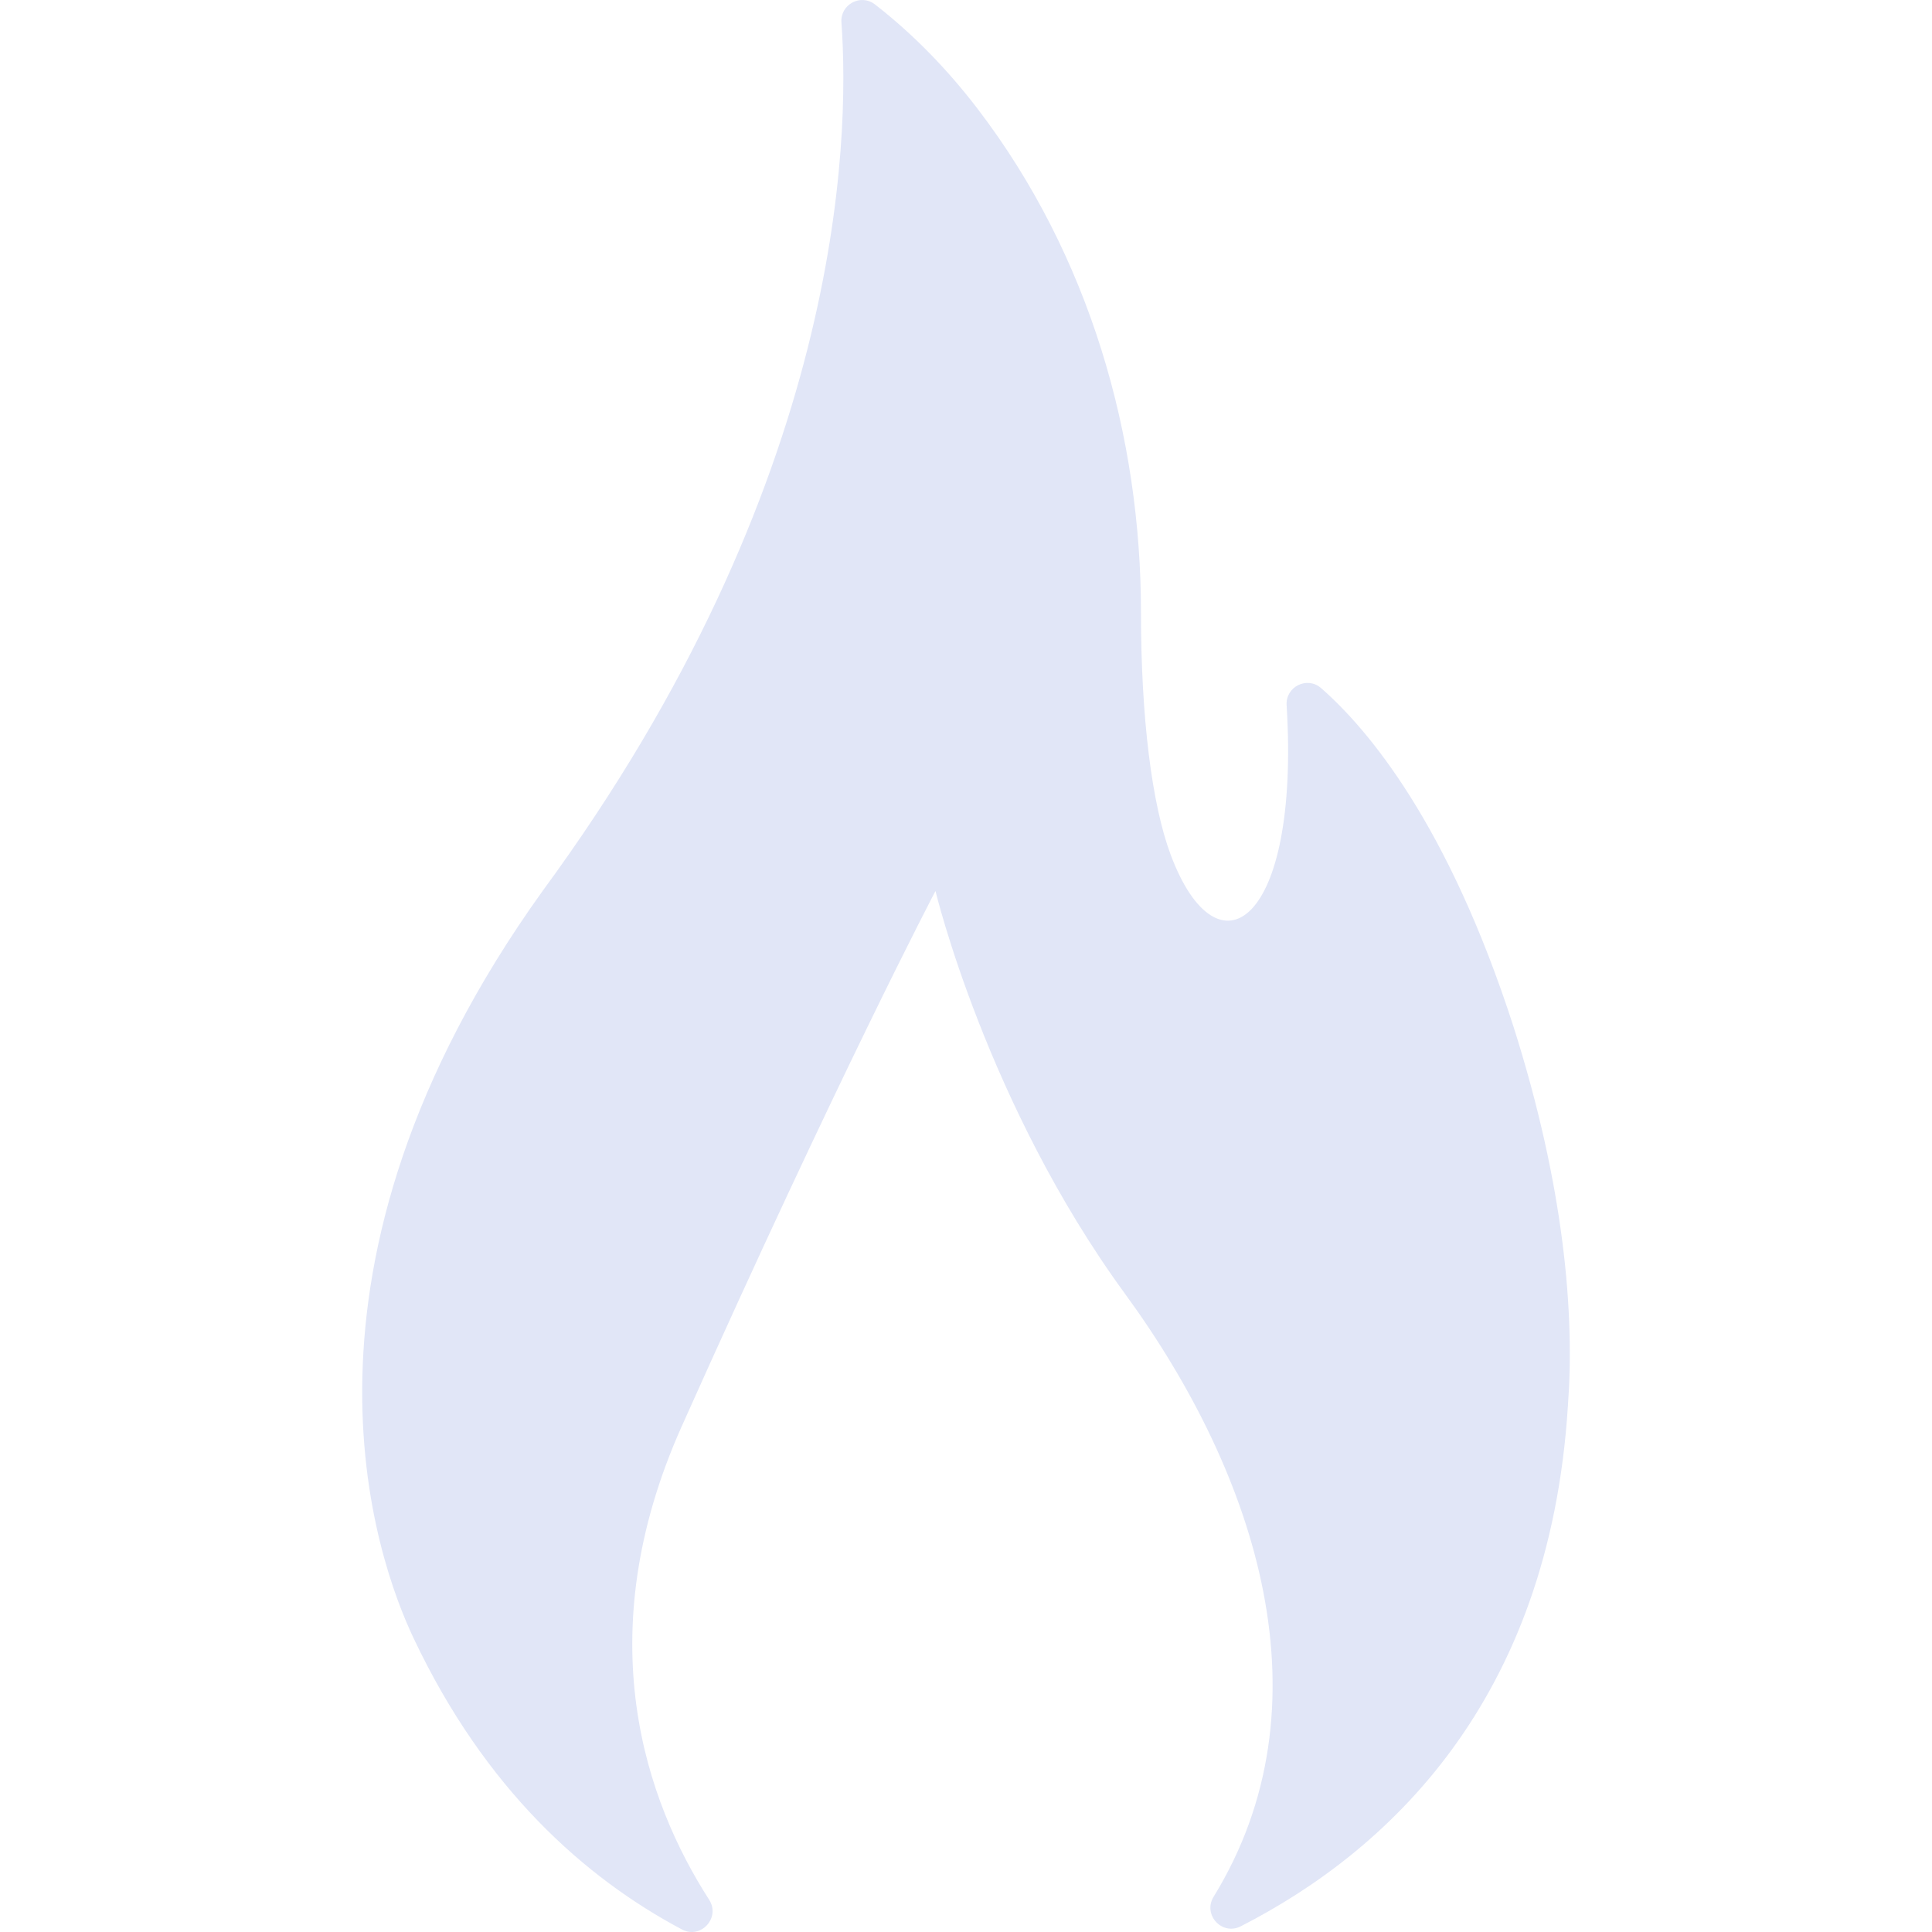
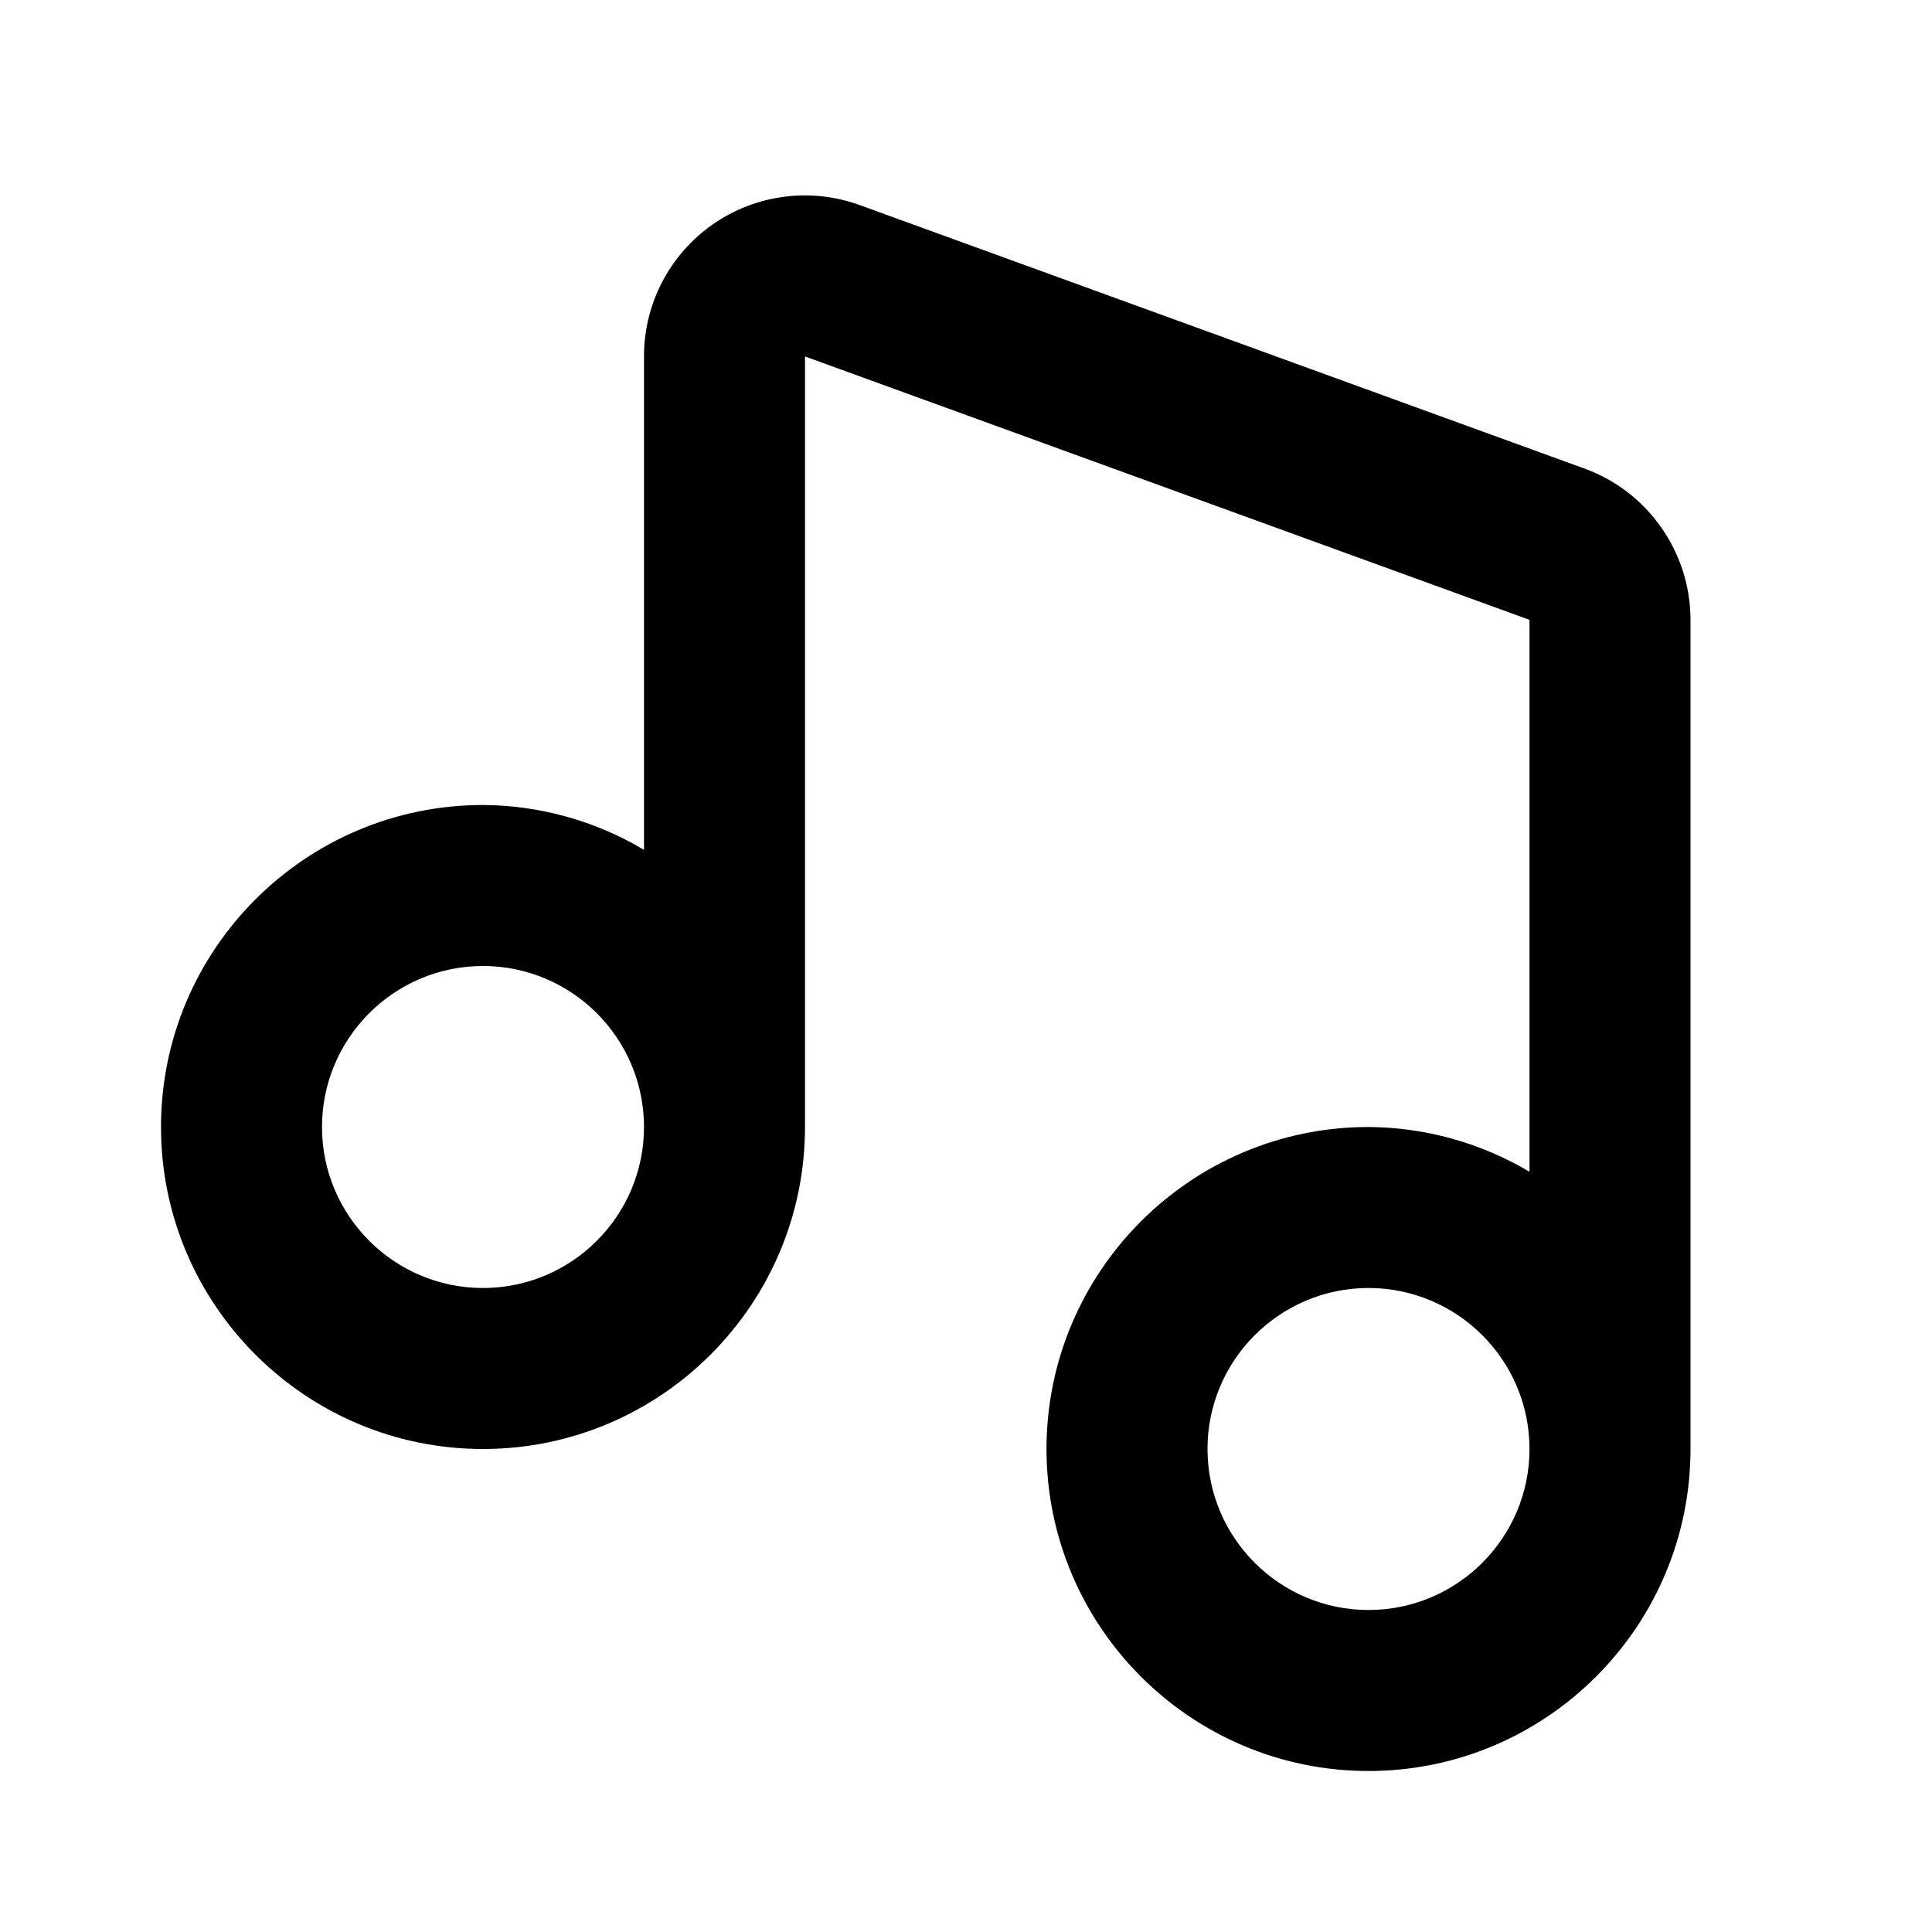
- <svg xmlns="http://www.w3.org/2000/svg" fill="#E1E6F7" height="800px" width="800px" version="1.1" id="Capa_1" viewBox="0 0 611.999 611.999" xml:space="preserve">
-   <g>
-     <path d="M216.02,611.195c5.978,3.178,12.284-3.704,8.624-9.4c-19.866-30.919-38.678-82.947-8.706-149.952   c49.982-111.737,80.396-169.609,80.396-169.609s16.177,67.536,60.029,127.585c42.205,57.793,65.306,130.478,28.064,191.029   c-3.495,5.683,2.668,12.388,8.607,9.349c46.1-23.582,97.806-70.885,103.64-165.017c2.151-28.764-1.075-69.034-17.206-119.851   c-20.741-64.406-46.239-94.459-60.992-107.365c-4.413-3.861-11.276-0.439-10.914,5.413c4.299,69.494-21.845,87.129-36.726,47.386   c-5.943-15.874-9.409-43.33-9.409-76.766c0-55.665-16.15-112.967-51.755-159.531c-9.259-12.109-20.093-23.424-32.523-33.073   c-4.5-3.494-11.023,0.018-10.611,5.7c2.734,37.736,0.257,145.885-94.624,275.089c-86.029,119.851-52.693,211.896-40.864,236.826   C153.666,566.767,185.212,594.814,216.02,611.195z" />
-   </g>
+ <svg xmlns="http://www.w3.org/2000/svg" width="24" height="24" viewBox="0 0 24 24">
+   <path d="m19.684 5.821-9-3.272A1.998 1.998 0 0 0 8 4.428v6.129A3.953 3.953 0 0 0 6 10c-2.206 0-4 1.794-4 4s1.794 4 4 4 4-1.794 4-4V4.428L19 7.7v6.856A3.962 3.962 0 0 0 17 14c-2.206 0-4 1.794-4 4s1.794 4 4 4 4-1.794 4-4V7.7c0-.838-.529-1.594-1.316-1.879zM6 16c-1.103 0-2-.897-2-2s.897-2 2-2 2 .897 2 2-.897 2-2 2zm11 4c-1.103 0-2-.897-2-2s.897-2 2-2 2 .897 2 2-.897 2-2 2z" />
</svg>
